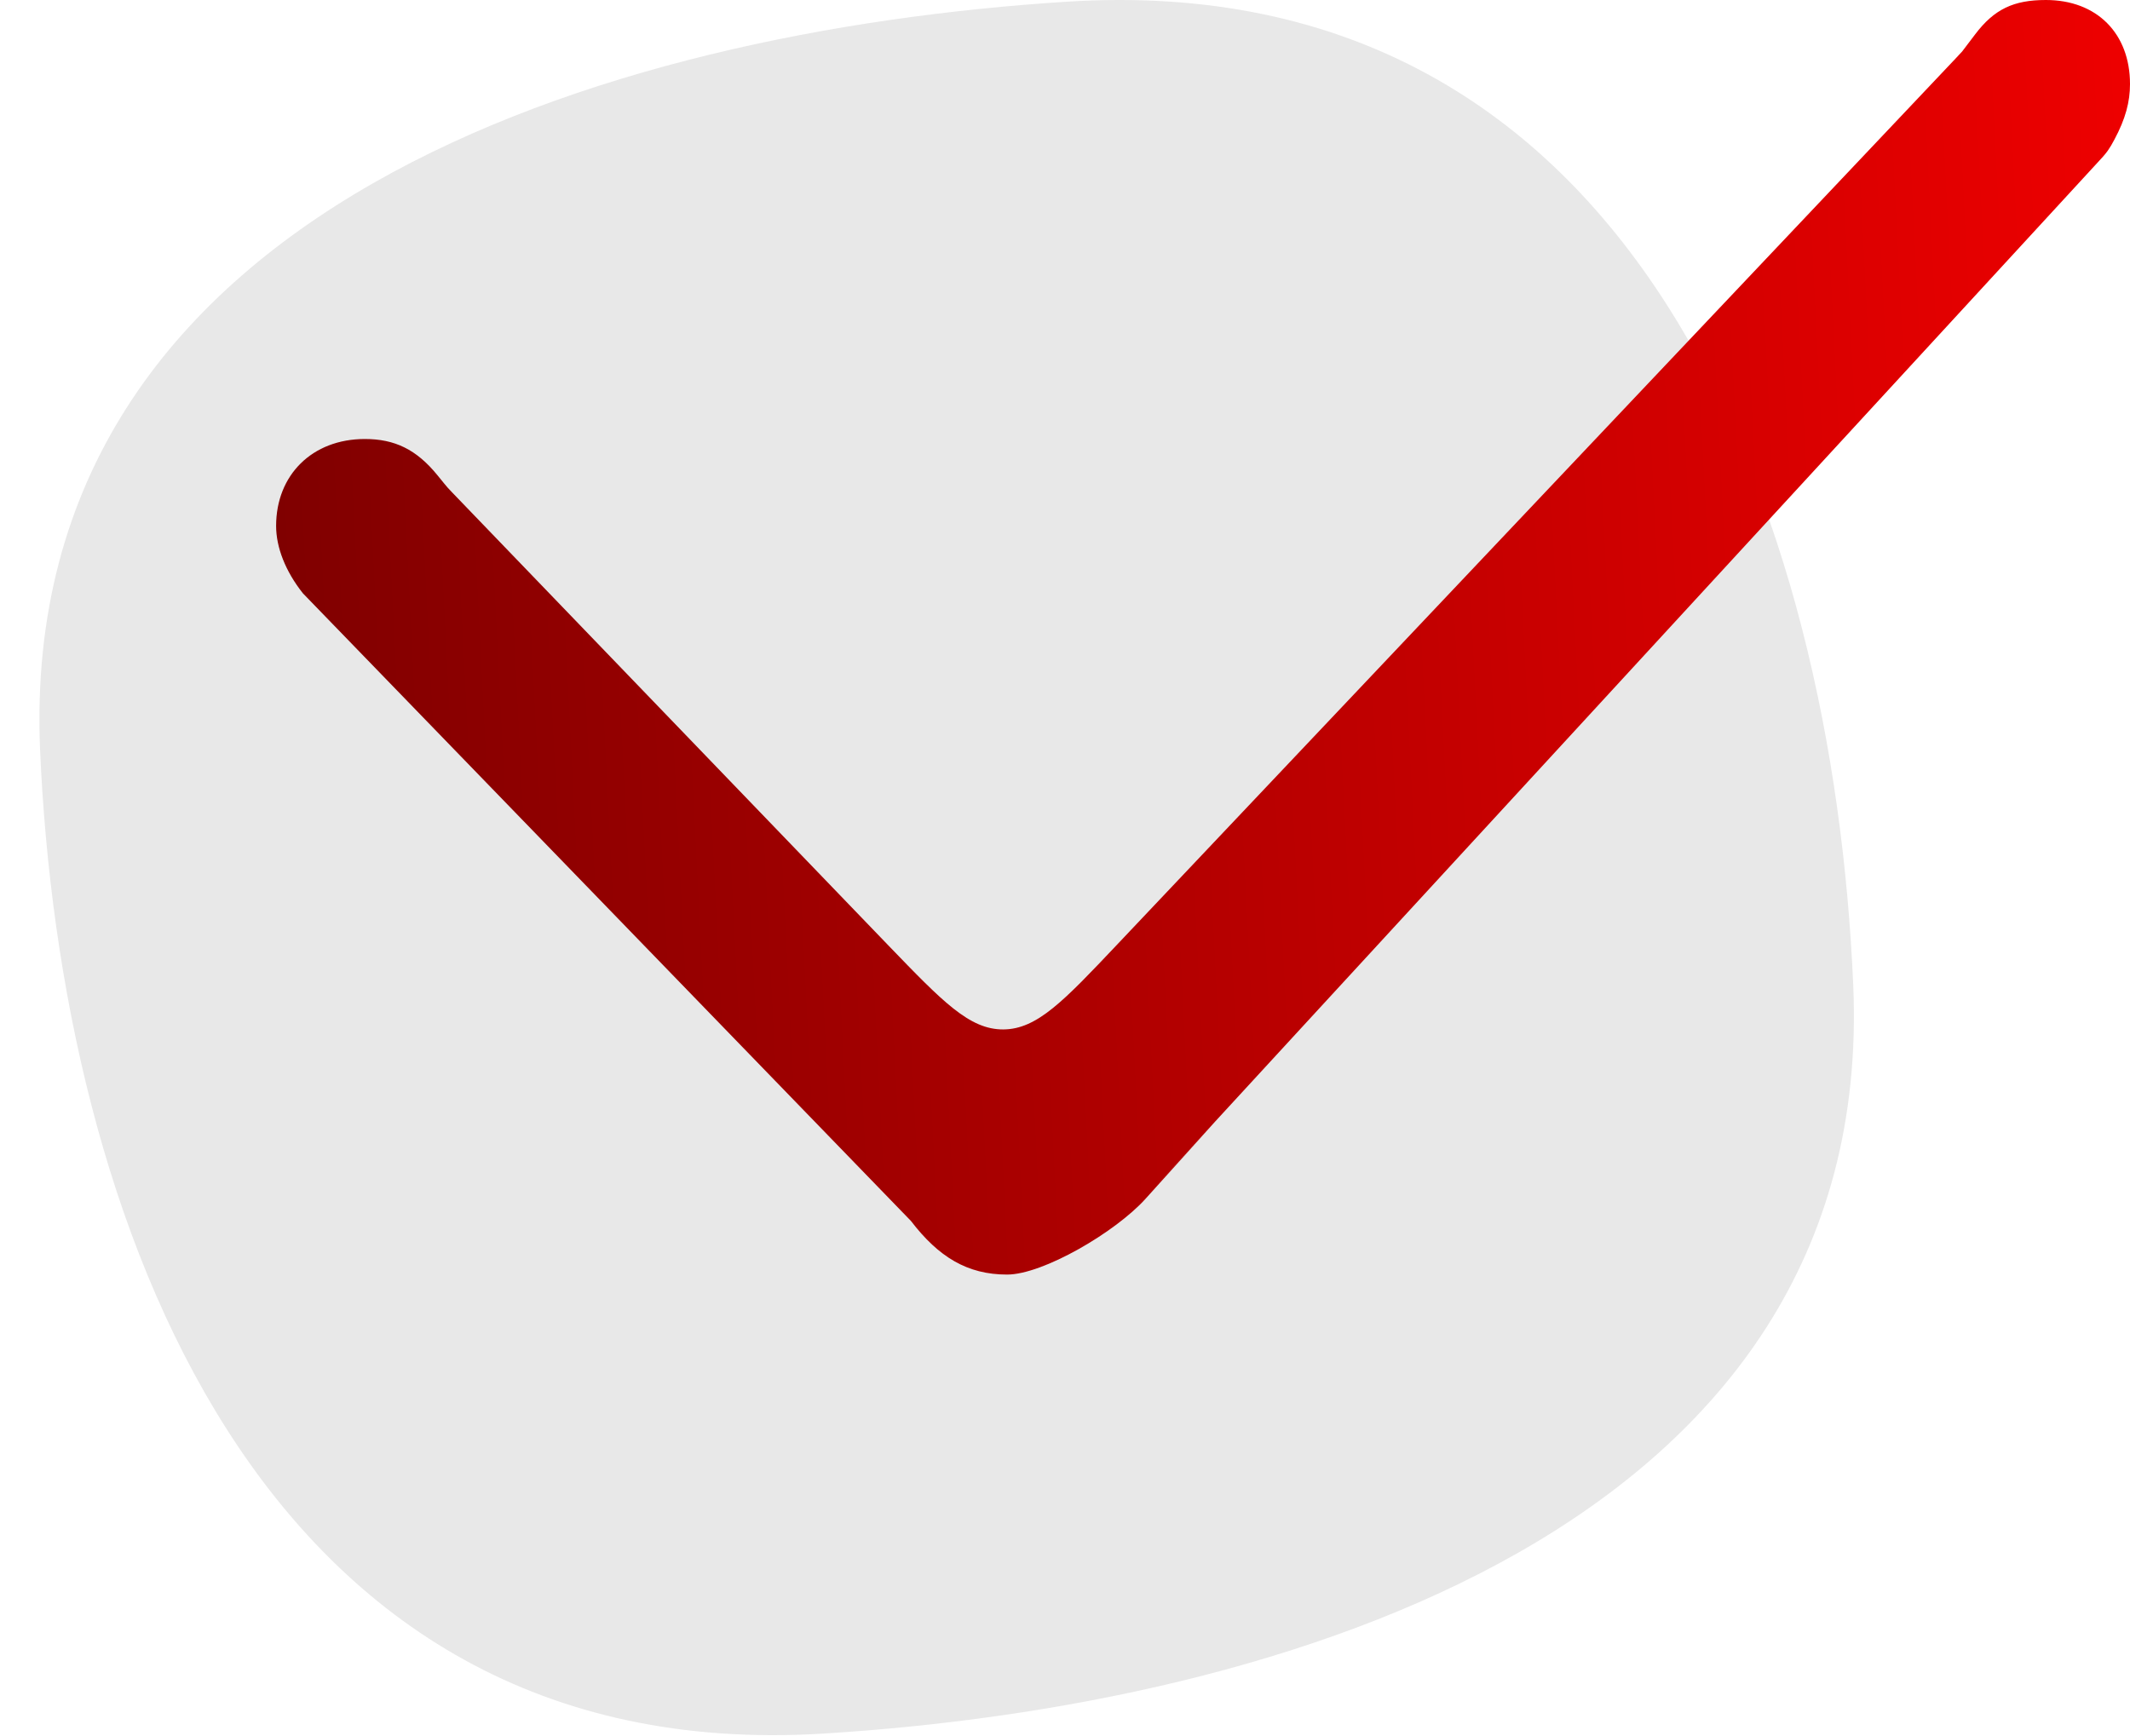
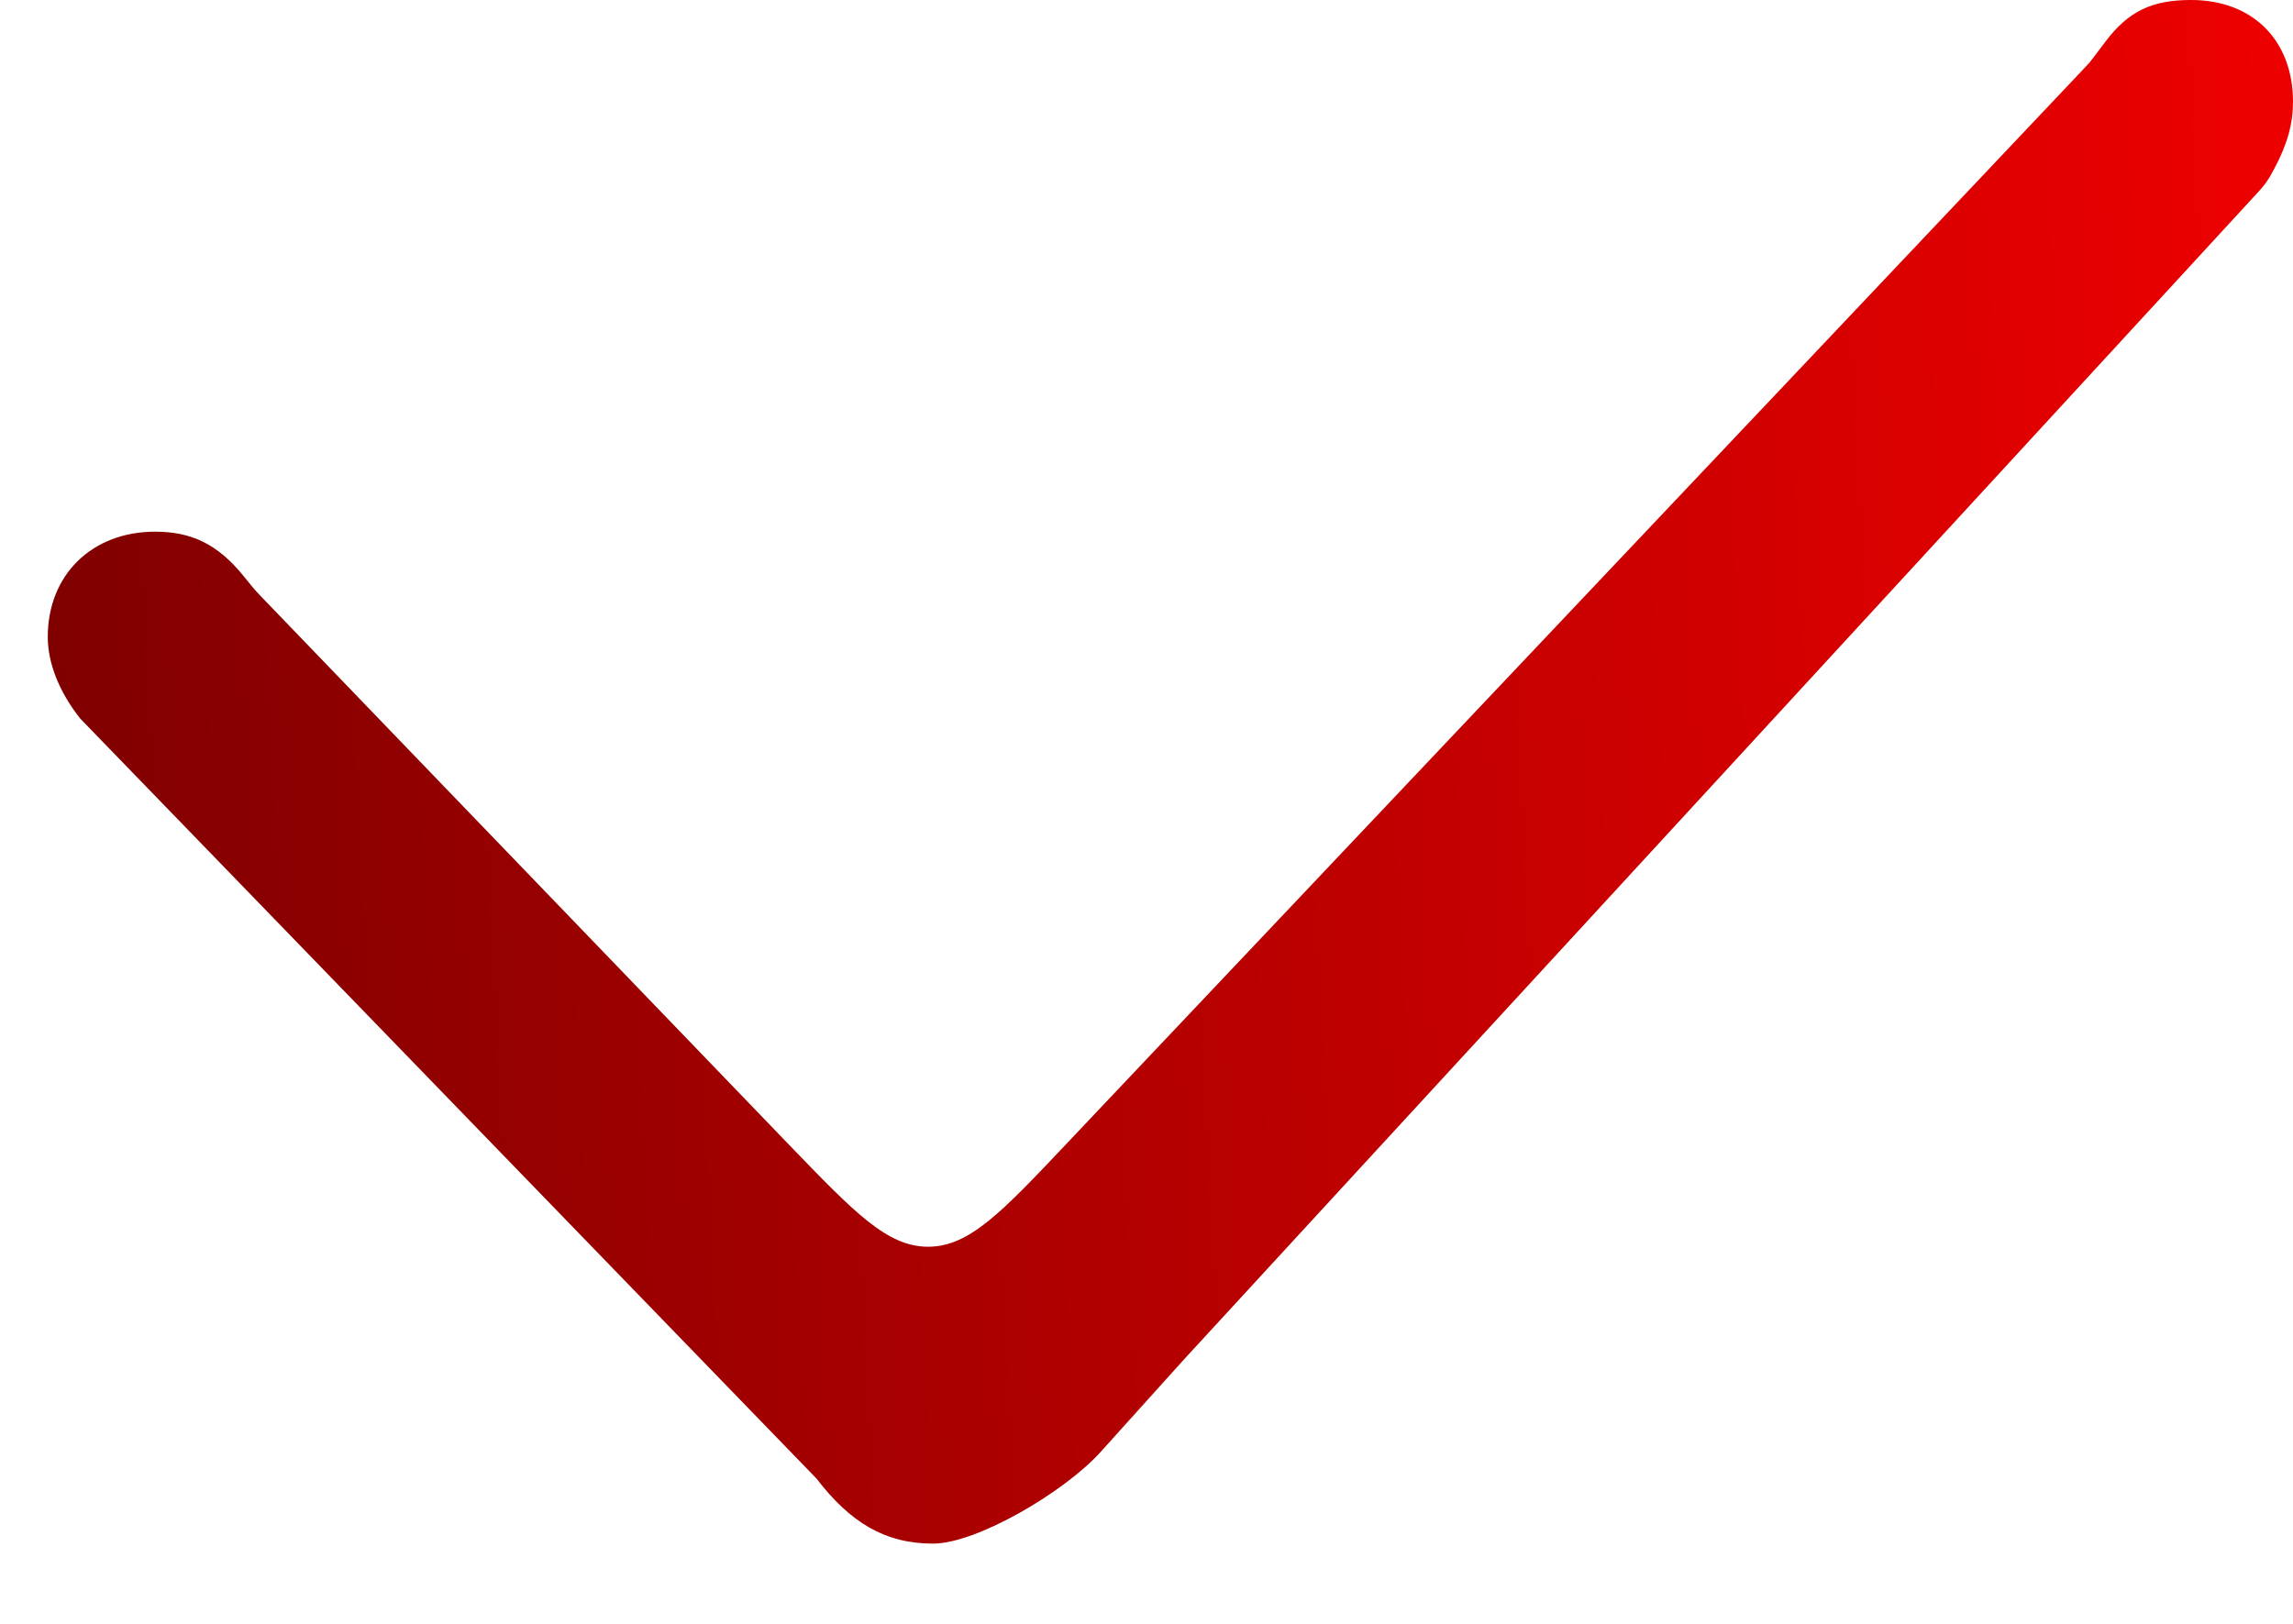
- <svg xmlns="http://www.w3.org/2000/svg" width="27" height="22" viewBox="0 0 27 22" fill="none">
-   <path fill-rule="evenodd" clip-rule="evenodd" d="M13.518 0.022C7.714 0.391 0.216 2.631 0.508 9.506C0.764 15.403 3.252 22.421 10.433 21.98C16.249 21.623 23.784 19.371 23.492 12.496C23.236 6.539 20.748 -0.443 13.518 0.022Z" fill="#E8E8E8" />
-   <path d="M12.766 16.16C13.22 16.16 14.139 15.623 14.521 15.199C15.108 14.548 15.401 14.223 15.403 14.221C15.405 14.219 14.296 15.425 14.739 14.942L26.579 2.072C26.647 1.999 26.681 1.962 26.718 1.911C26.754 1.859 26.77 1.83 26.802 1.77C26.943 1.508 27 1.291 27 1.066C27 0.422 26.578 0 25.934 0C25.526 0 25.279 0.115 25.036 0.437C24.939 0.566 24.89 0.631 24.872 0.653C24.853 0.674 24.833 0.696 24.792 0.739L14.159 11.978C13.483 12.693 13.145 13.05 12.717 13.052C12.289 13.054 11.948 12.699 11.265 11.991L5.734 6.246C5.703 6.214 5.688 6.198 5.674 6.182C5.66 6.167 5.621 6.119 5.544 6.024C5.279 5.699 5.004 5.566 4.625 5.566C3.957 5.566 3.5 6.023 3.5 6.668C3.5 6.938 3.617 7.242 3.84 7.523L11.547 15.48C11.898 15.938 12.262 16.16 12.766 16.16Z" fill="url(#paint0_linear_182_9443)" />
+ <svg xmlns="http://www.w3.org/2000/svg" width="24" height="17" viewBox="0 0 24 17" fill="none">
+   <path d="M9.766 16.16C10.22 16.16 11.139 15.623 11.521 15.199C12.108 14.548 12.401 14.223 12.403 14.221C12.405 14.219 11.296 15.425 11.739 14.942L23.579 2.072C23.647 1.999 23.681 1.962 23.718 1.911C23.754 1.859 23.77 1.83 23.802 1.77C23.943 1.508 24 1.291 24 1.066C24 0.422 23.578 0 22.934 0C22.526 0 22.279 0.115 22.036 0.437C21.939 0.566 21.89 0.631 21.872 0.653C21.853 0.674 21.833 0.696 21.792 0.739L11.159 11.978C10.483 12.693 10.145 13.05 9.717 13.052C9.289 13.054 8.948 12.699 8.265 11.991L2.734 6.246C2.703 6.214 2.688 6.198 2.674 6.182C2.66 6.167 2.621 6.119 2.544 6.024C2.279 5.699 2.004 5.566 1.625 5.566C0.957 5.566 0.5 6.023 0.5 6.668C0.5 6.938 0.617 7.242 0.84 7.523L8.547 15.48C8.898 15.938 9.262 16.16 9.766 16.16Z" fill="url(#paint0_linear_182_9445)" />
  <defs>
-     <linearGradient id="paint0_linear_182_9443" x1="1.444" y1="21.547" x2="31.747" y2="20.018" gradientUnits="userSpaceOnUse">
+     <linearGradient id="paint0_linear_182_9445" x1="-1.556" y1="21.547" x2="28.747" y2="20.018" gradientUnits="userSpaceOnUse">
      <stop stop-color="#730000" />
      <stop offset="1" stop-color="#FF0000" />
    </linearGradient>
  </defs>
</svg>
